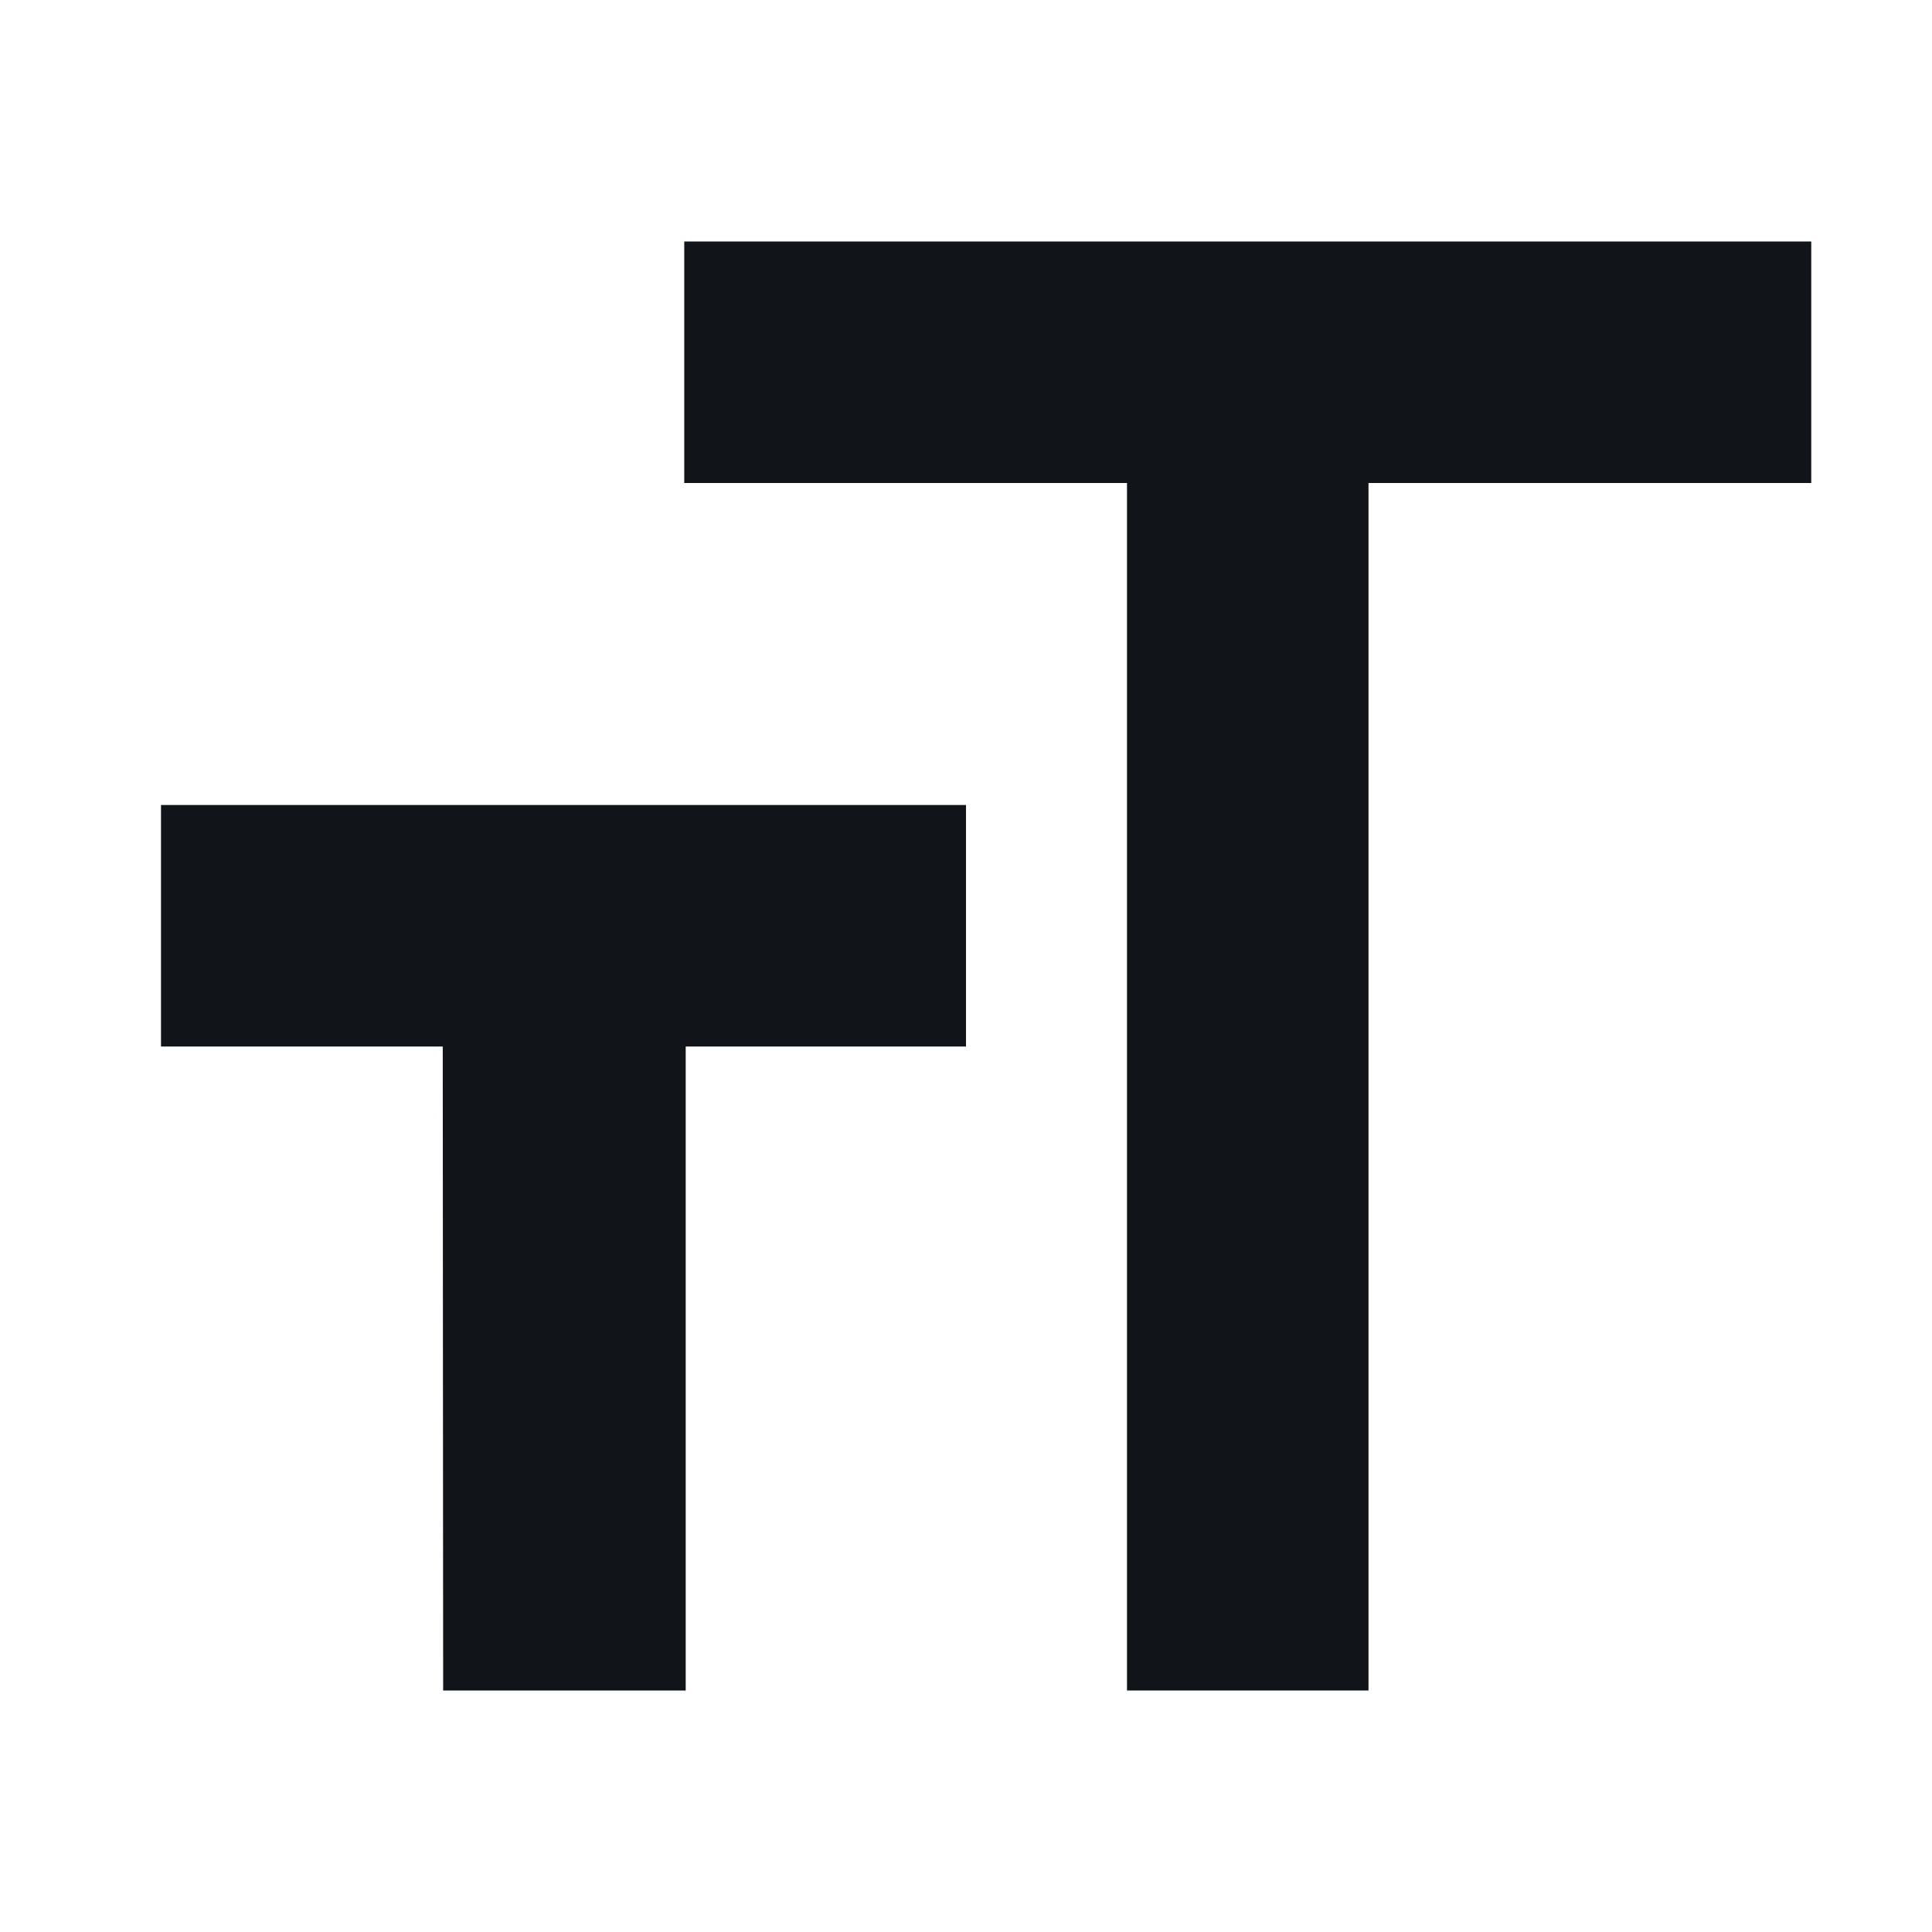
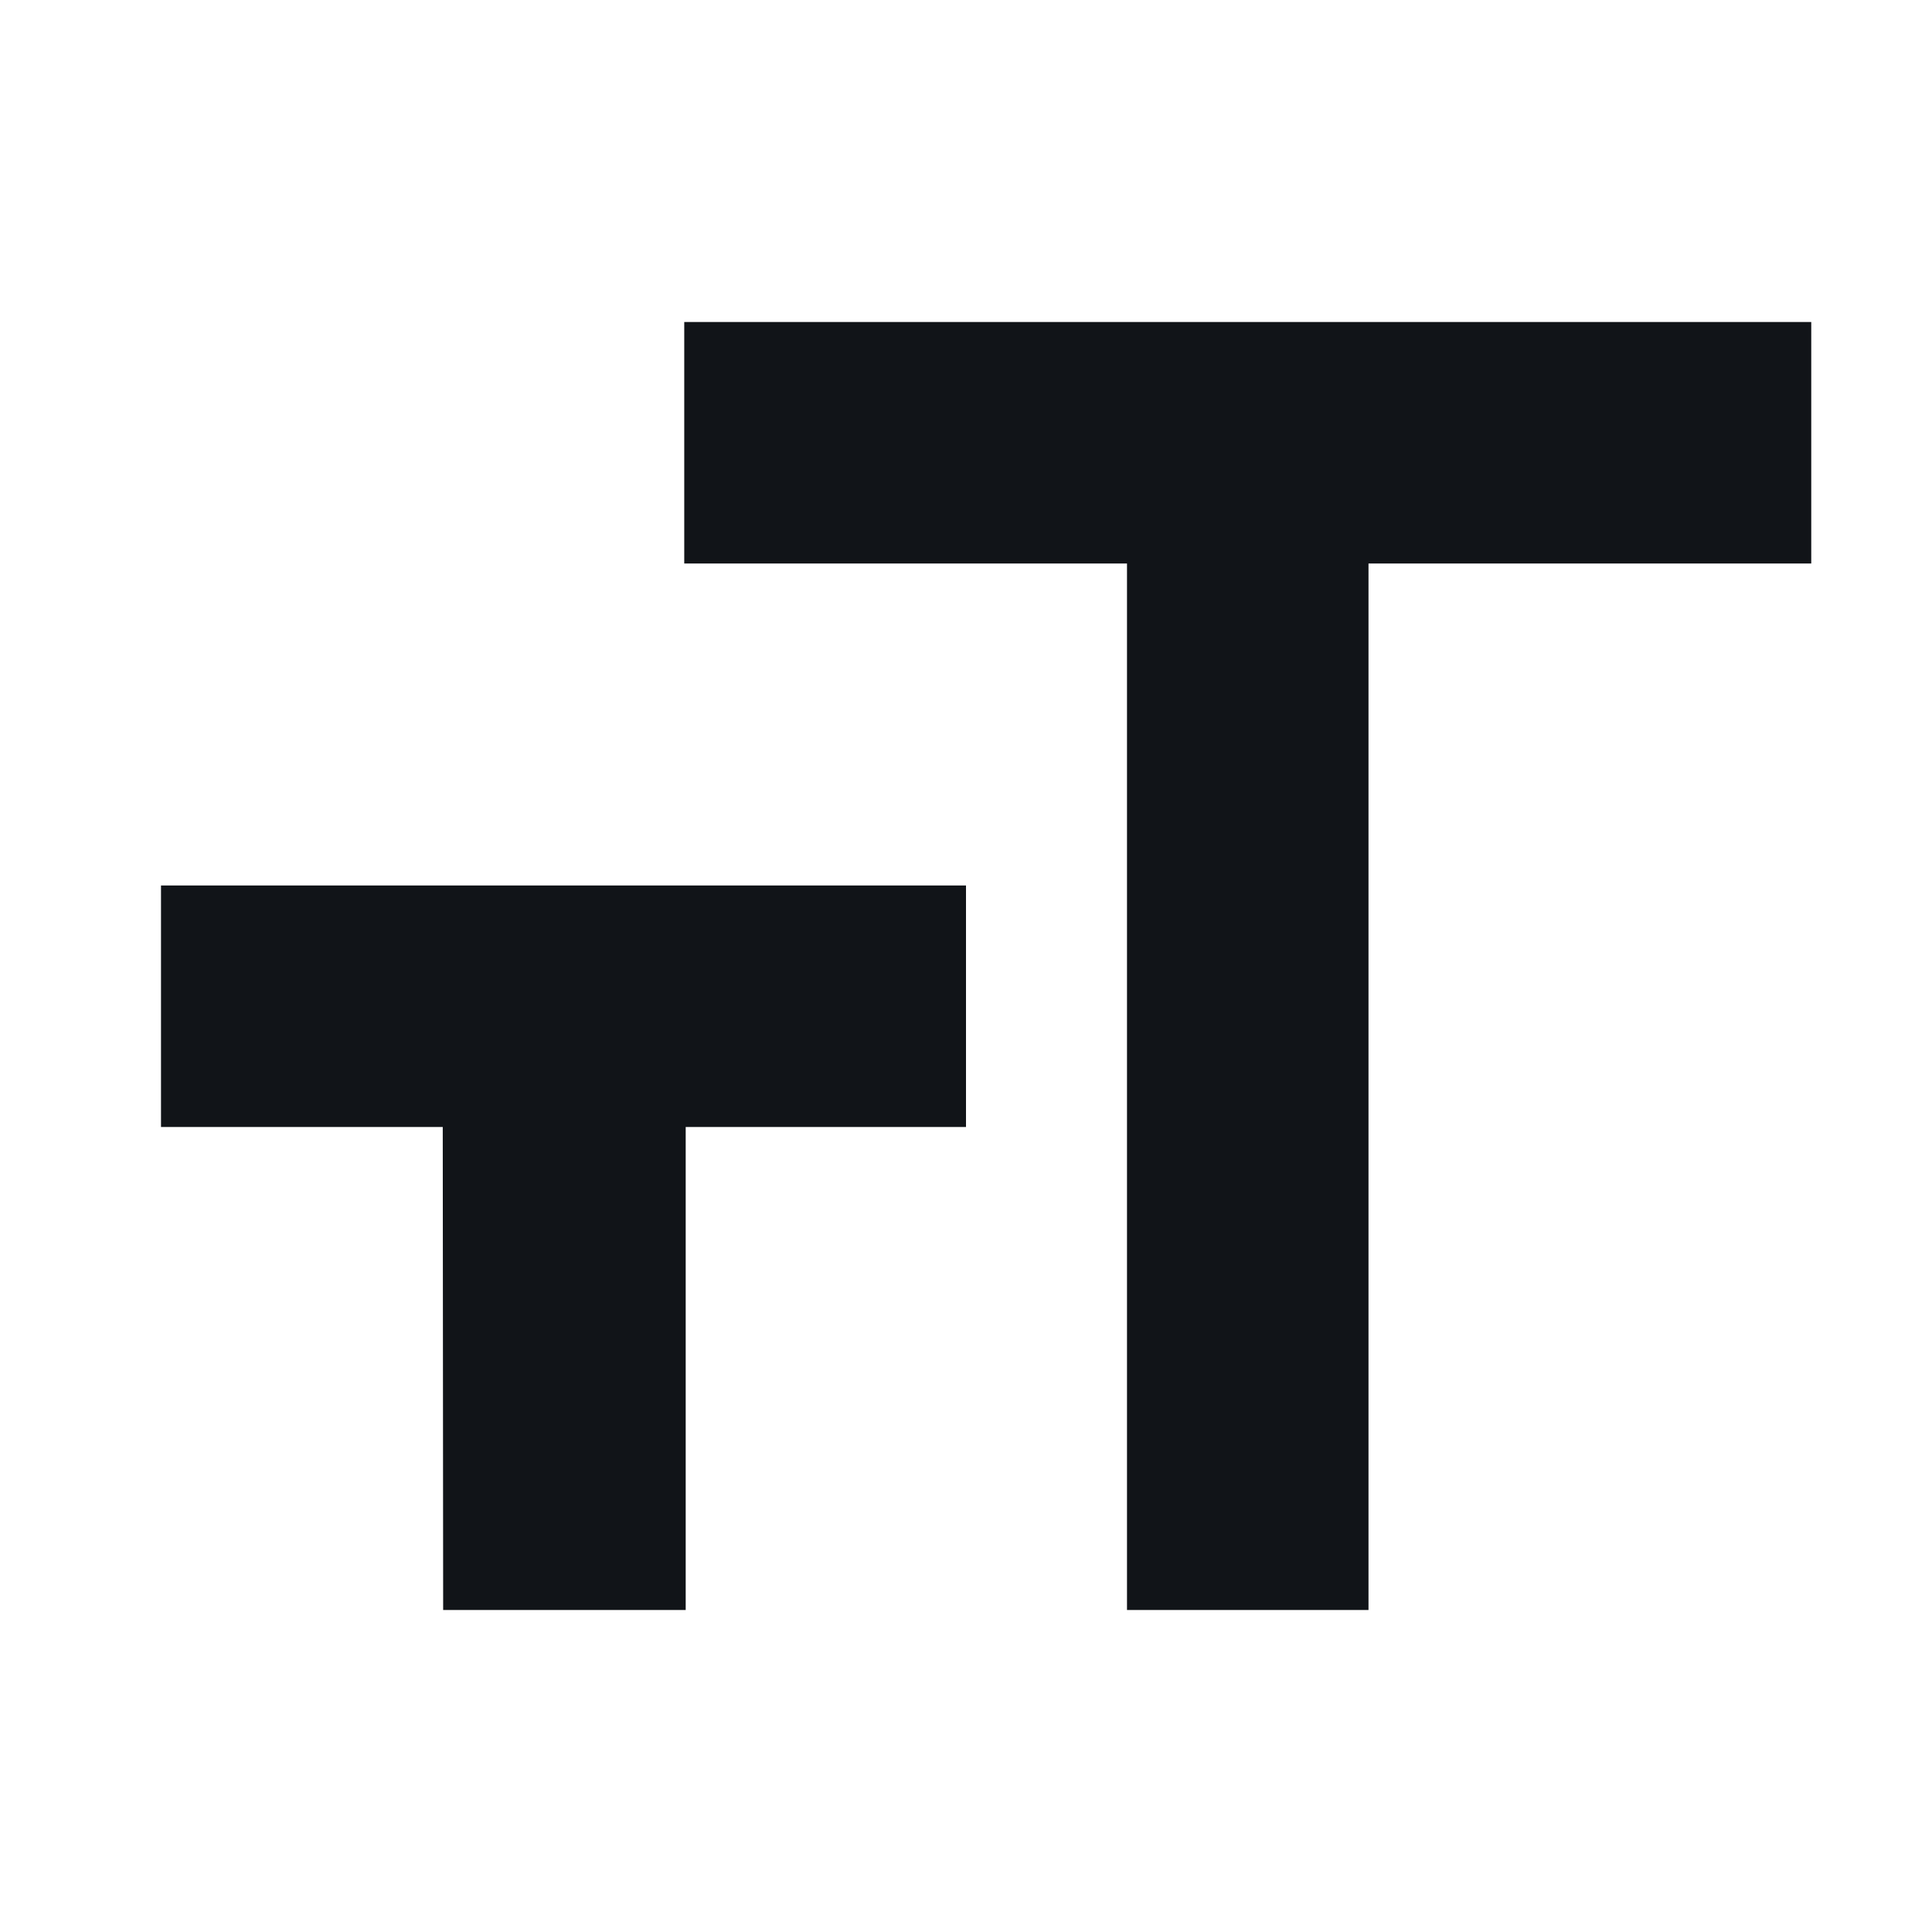
<svg xmlns="http://www.w3.org/2000/svg" width="24" height="24" viewBox="0 0 24 24" fill="none">
-   <path d="M12 13H8.518V21H5.505L5.5 13H2V10H12V13Z" fill="#111418" />
-   <path d="M22.5 6H17V21H14V6H8.5V3H22.5V6Z" fill="#111418" />
+   <path d="M12 14H8.518V20H5.505L5.5 14H2V11H12V14Z" fill="#111418" />
+   <path d="M22.5 7H17V20H14V7H8.5V4H22.5V7Z" fill="#111418" />
</svg>
